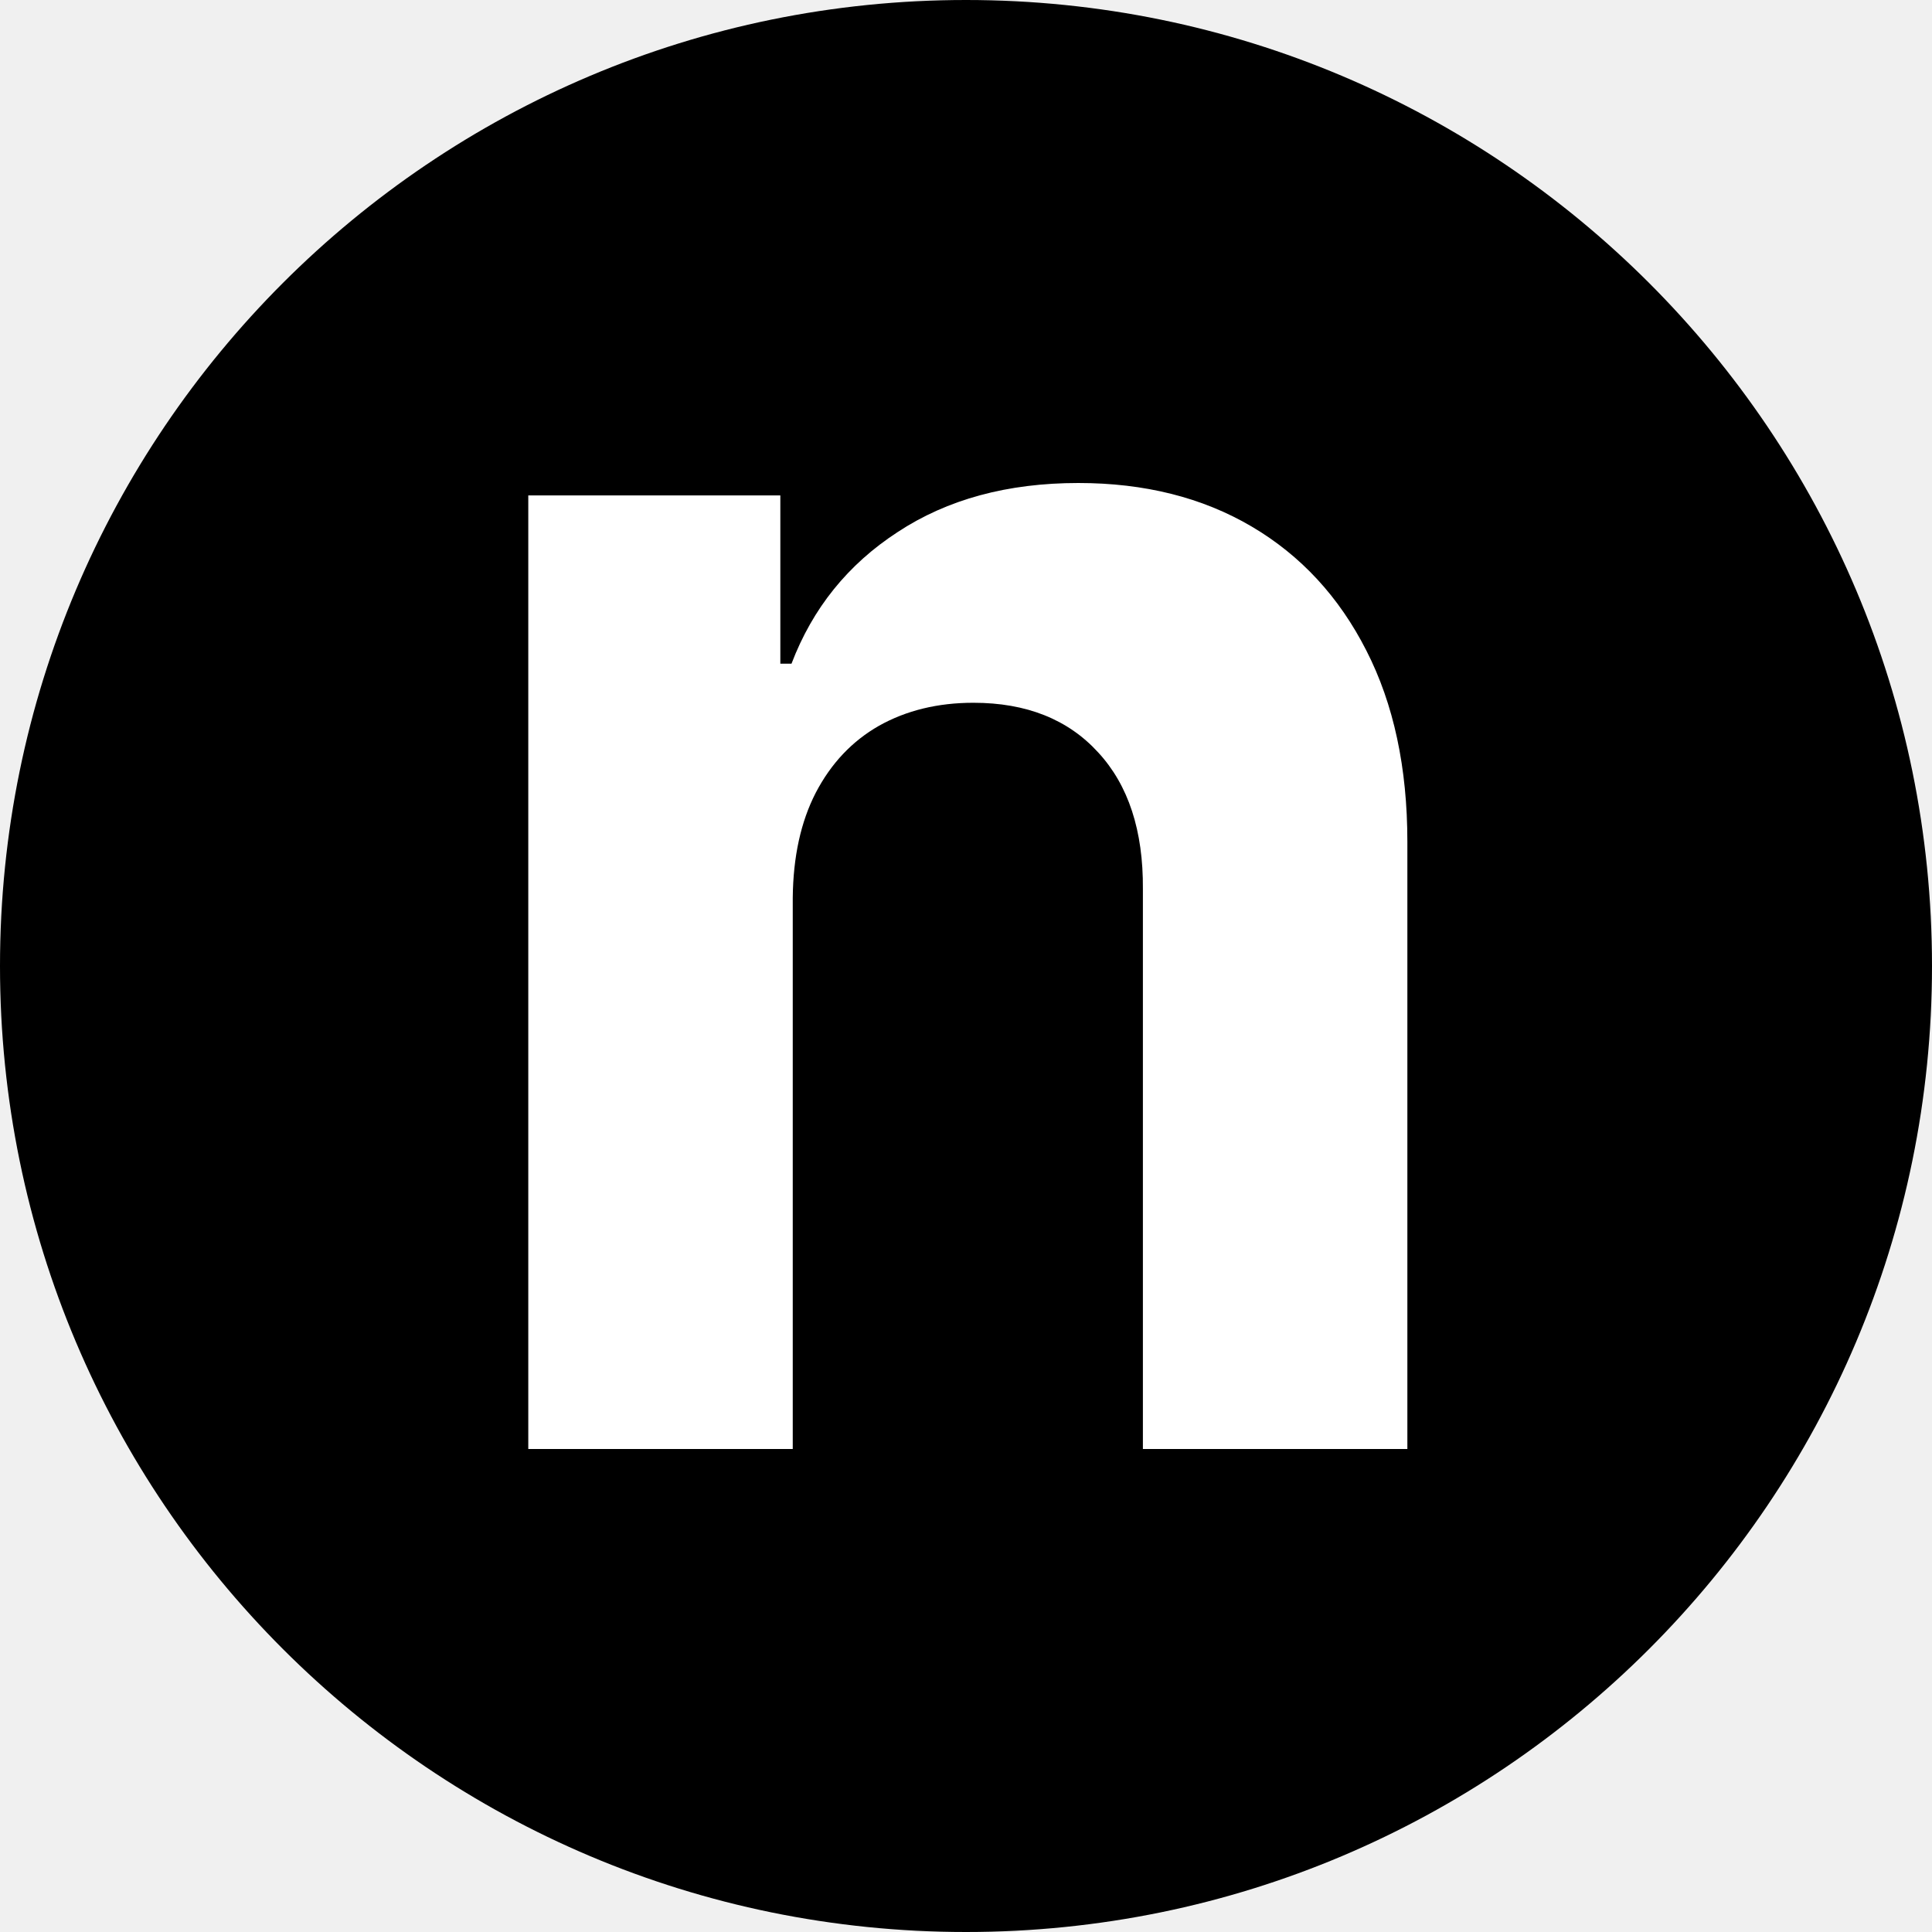
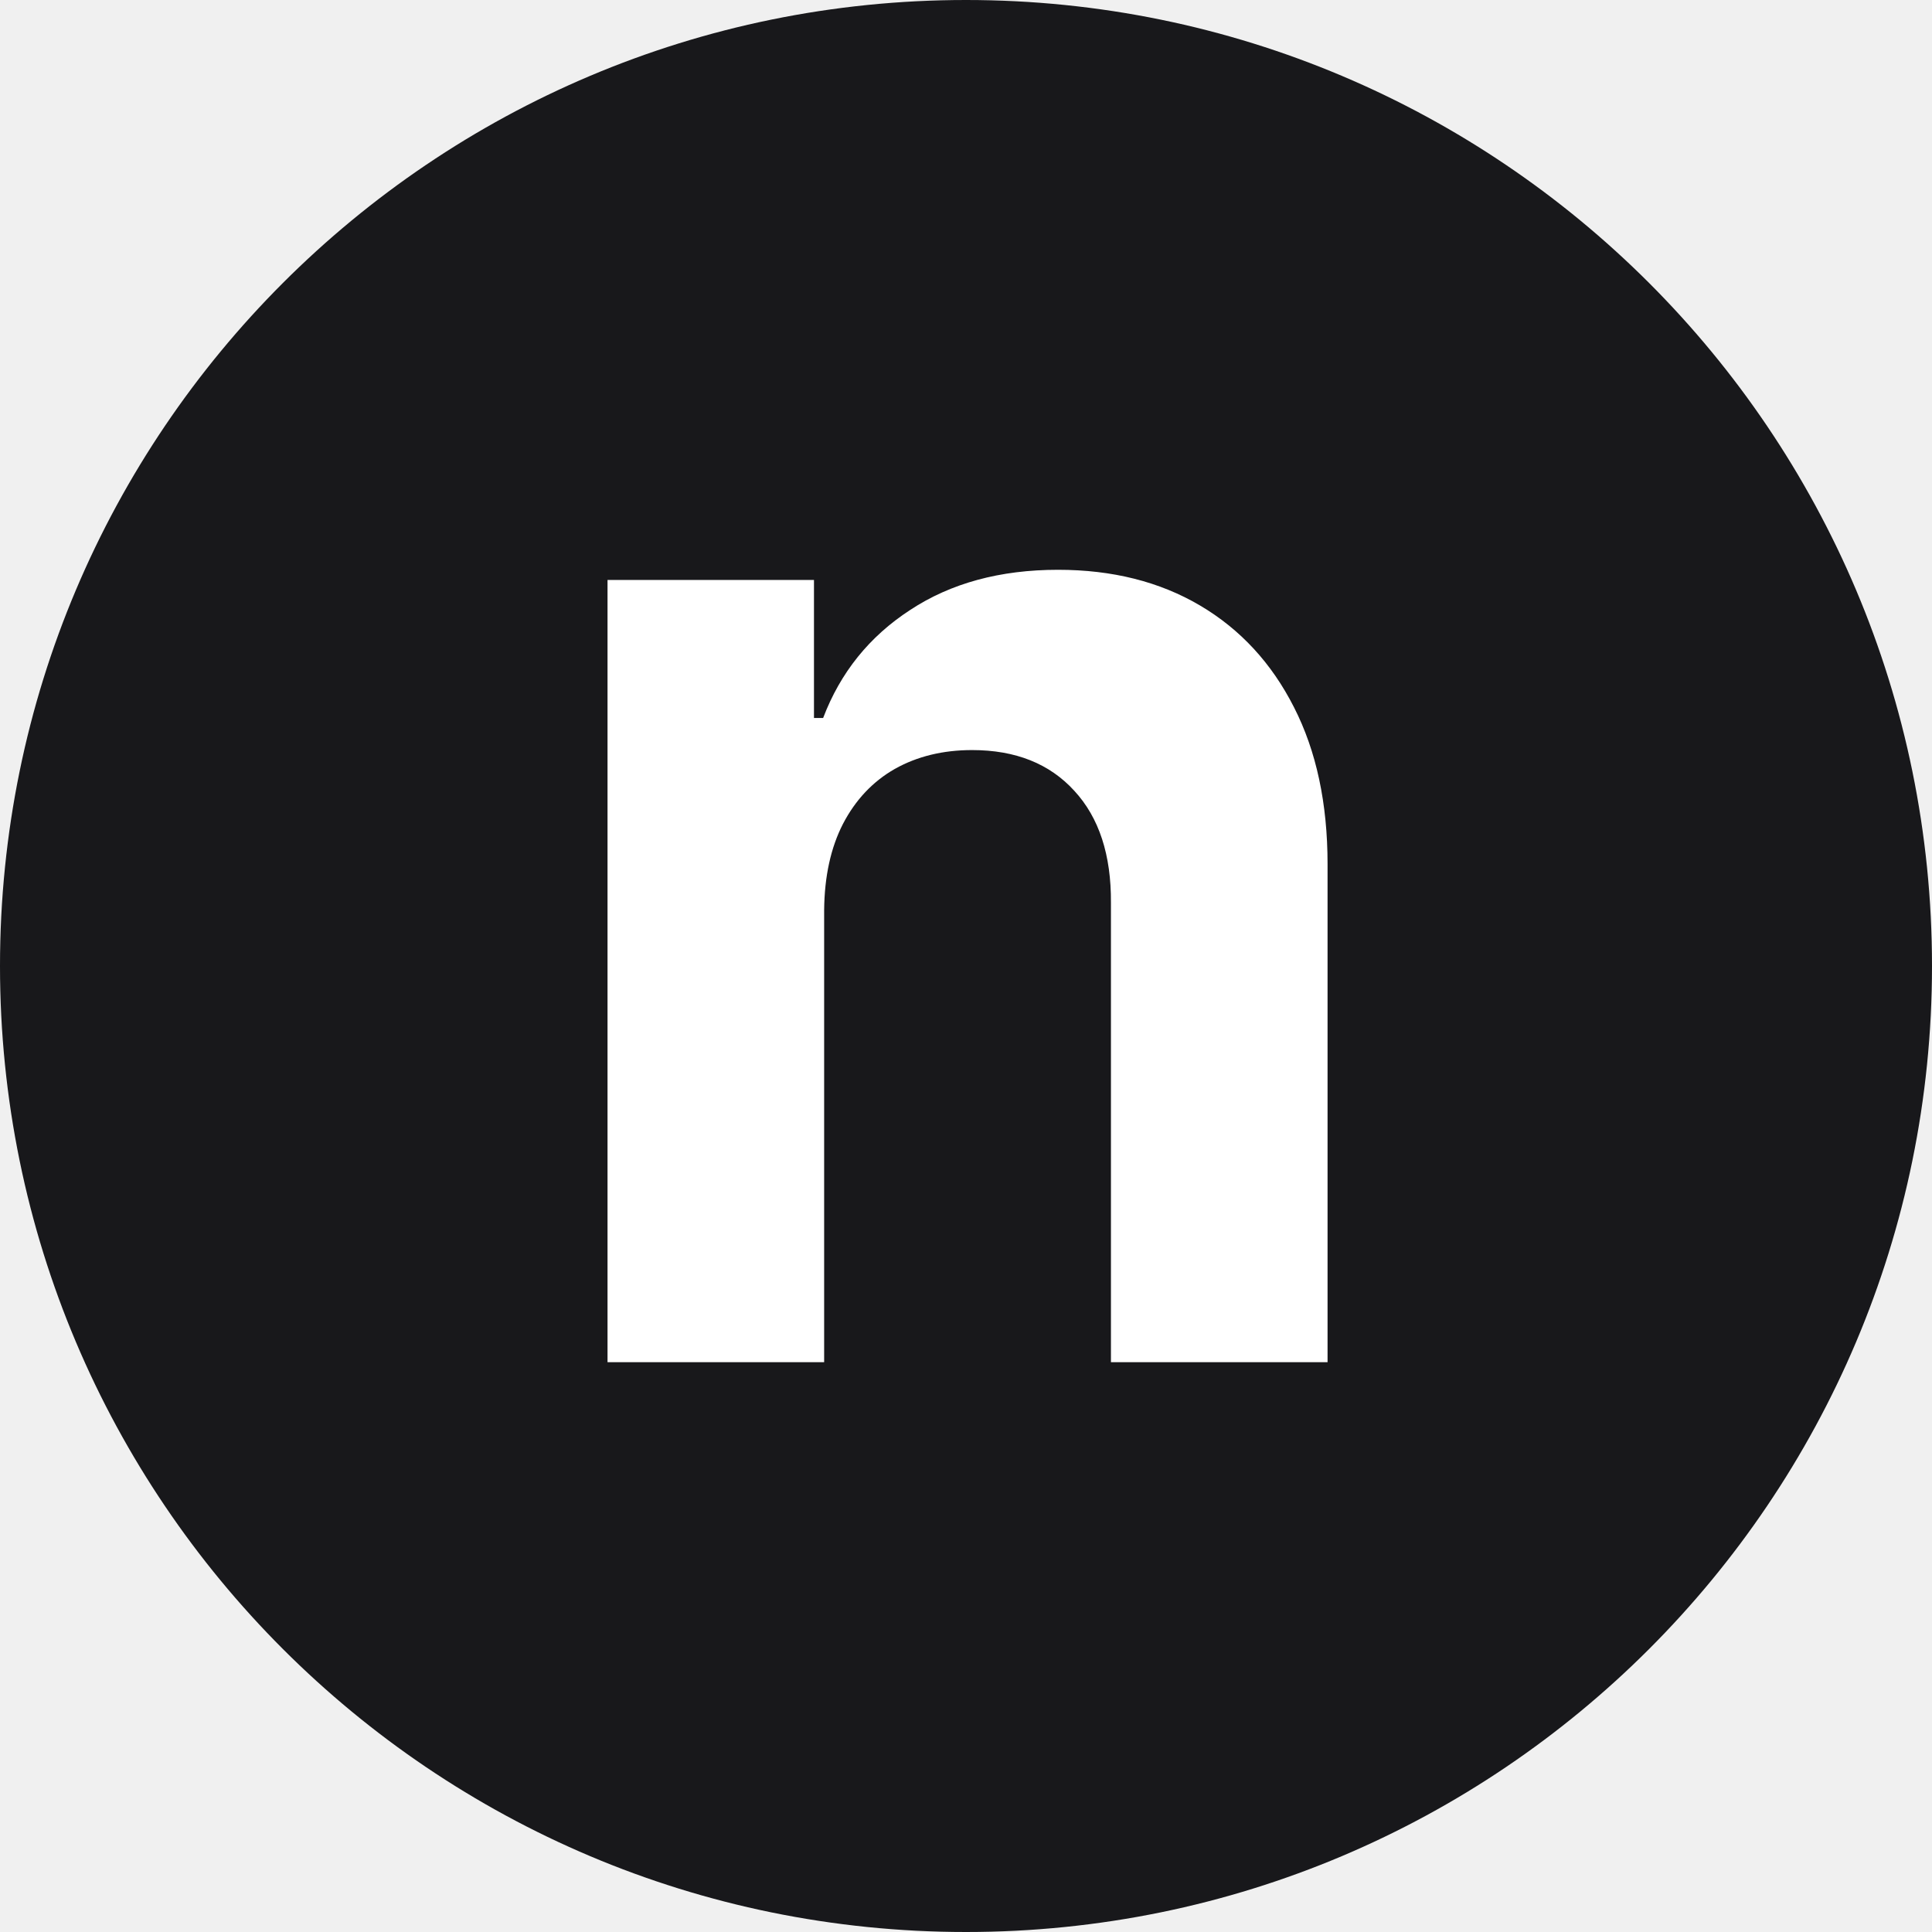
<svg xmlns="http://www.w3.org/2000/svg" fill="none" viewBox="0 0 512 512">
-   <path fill="#000000" d="M512 256C512 397.385 397.385 512 256 512C114.615 512 0 397.385 0 256C0 114.615 114.615 0 256 0C397.385 0 512 114.615 512 256Z" />
-   <path fill="#ffffff" d="M210.087 237.902V384H140V131.29H206.797V175.877H209.758C215.352 161.179 224.73 149.553 237.892 140.997C251.054 132.332 267.013 128 285.769 128C303.318 128 318.619 131.839 331.671 139.517C344.723 147.195 354.869 158.163 362.108 172.422C369.347 186.571 372.967 203.462 372.967 223.095V384H302.879V235.599C302.989 220.134 299.04 208.069 291.033 199.404C283.027 190.629 272.003 186.242 257.964 186.242C248.531 186.242 240.195 188.271 232.956 192.329C225.827 196.387 220.233 202.31 216.175 210.098C212.226 217.776 210.197 227.044 210.087 237.902Z" />
+   <path fill="#18181B" d="M512 256C512 397.385 397.385 512 256 512C114.615 512 0 397.385 0 256C0 114.615 114.615 0 256 0C397.385 0 512 114.615 512 256Z" />
+   <path fill="#ffffff" d="M218.407 241.154V361H161V153.699H215.712V190.274H218.137C222.719 178.217 230.4 168.68 241.181 161.662C251.962 154.554 265.033 151 280.396 151C294.77 151 307.302 154.149 317.993 160.447C328.684 166.745 336.994 175.743 342.923 187.44C348.853 199.046 351.817 212.902 351.817 229.008V361H294.41V239.265C294.5 226.578 291.266 216.681 284.708 209.573C278.15 202.375 269.121 198.776 257.621 198.776C249.895 198.776 243.068 200.441 237.138 203.77C231.299 207.099 226.717 211.958 223.393 218.346C220.159 224.644 218.497 232.247 218.407 241.154Z" />
  <style>
    @media (prefers-color-scheme:dark){:root{filter:invert(100%)}}
  </style>
</svg>
